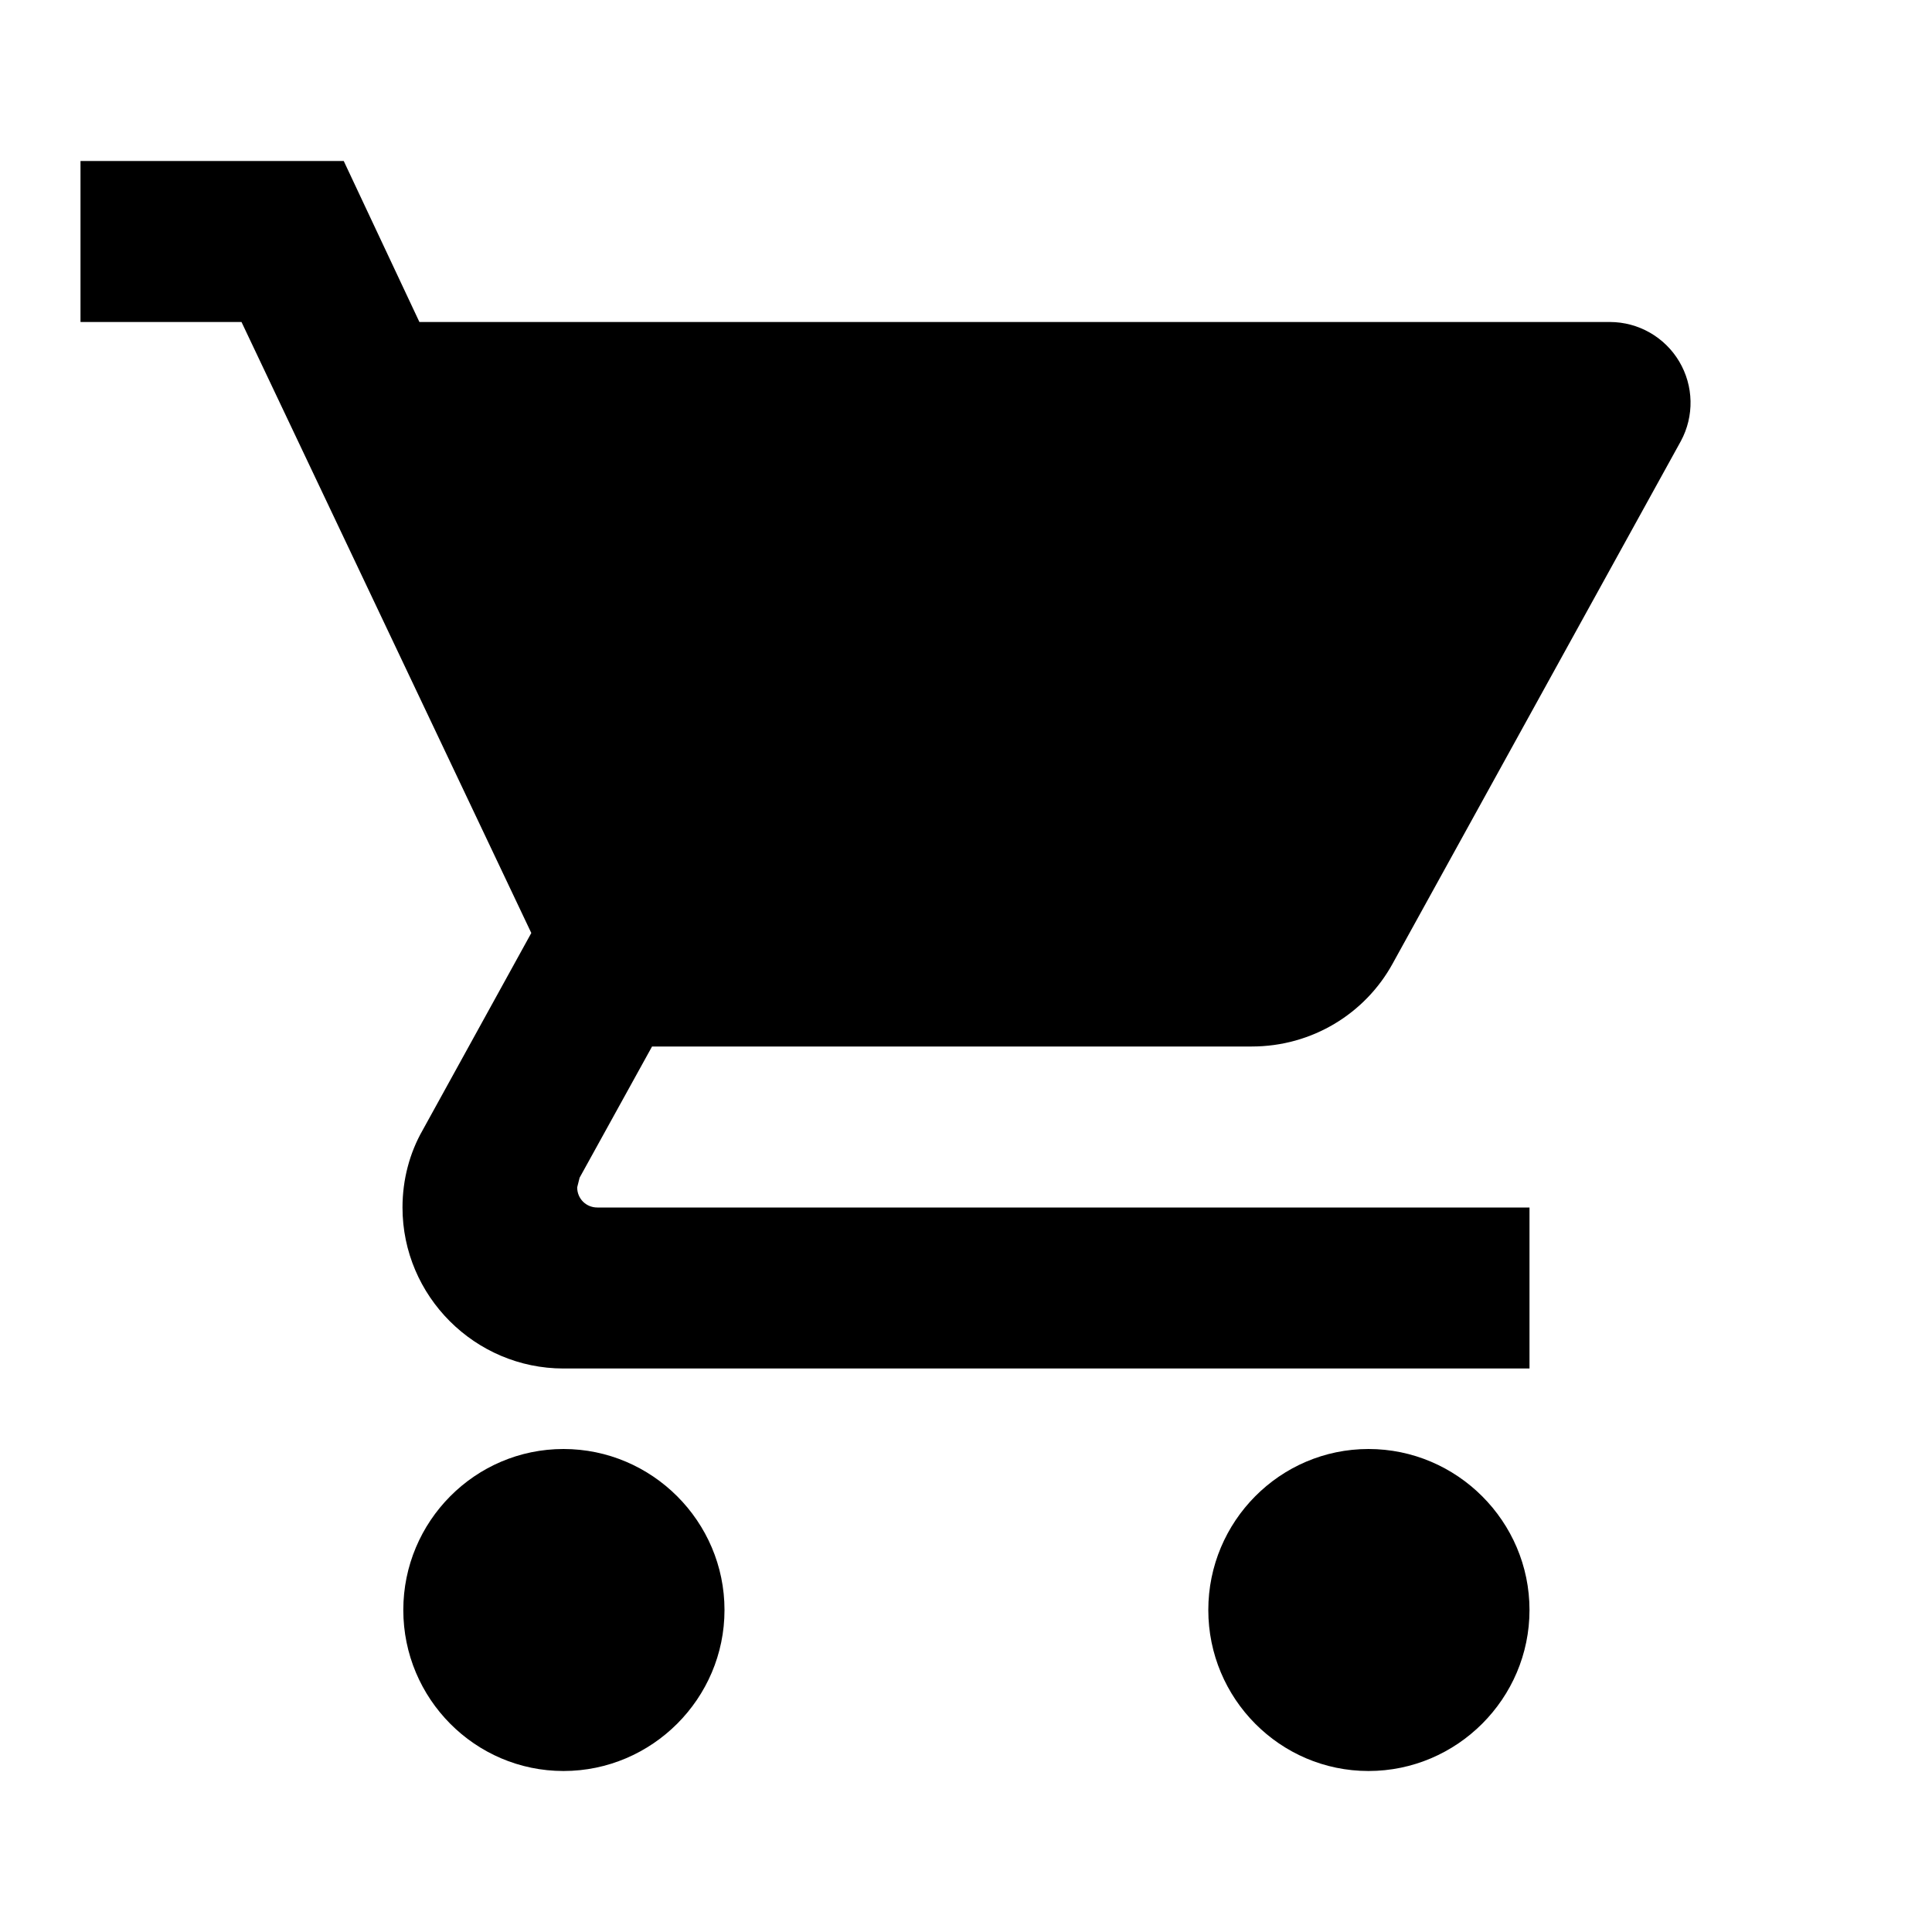
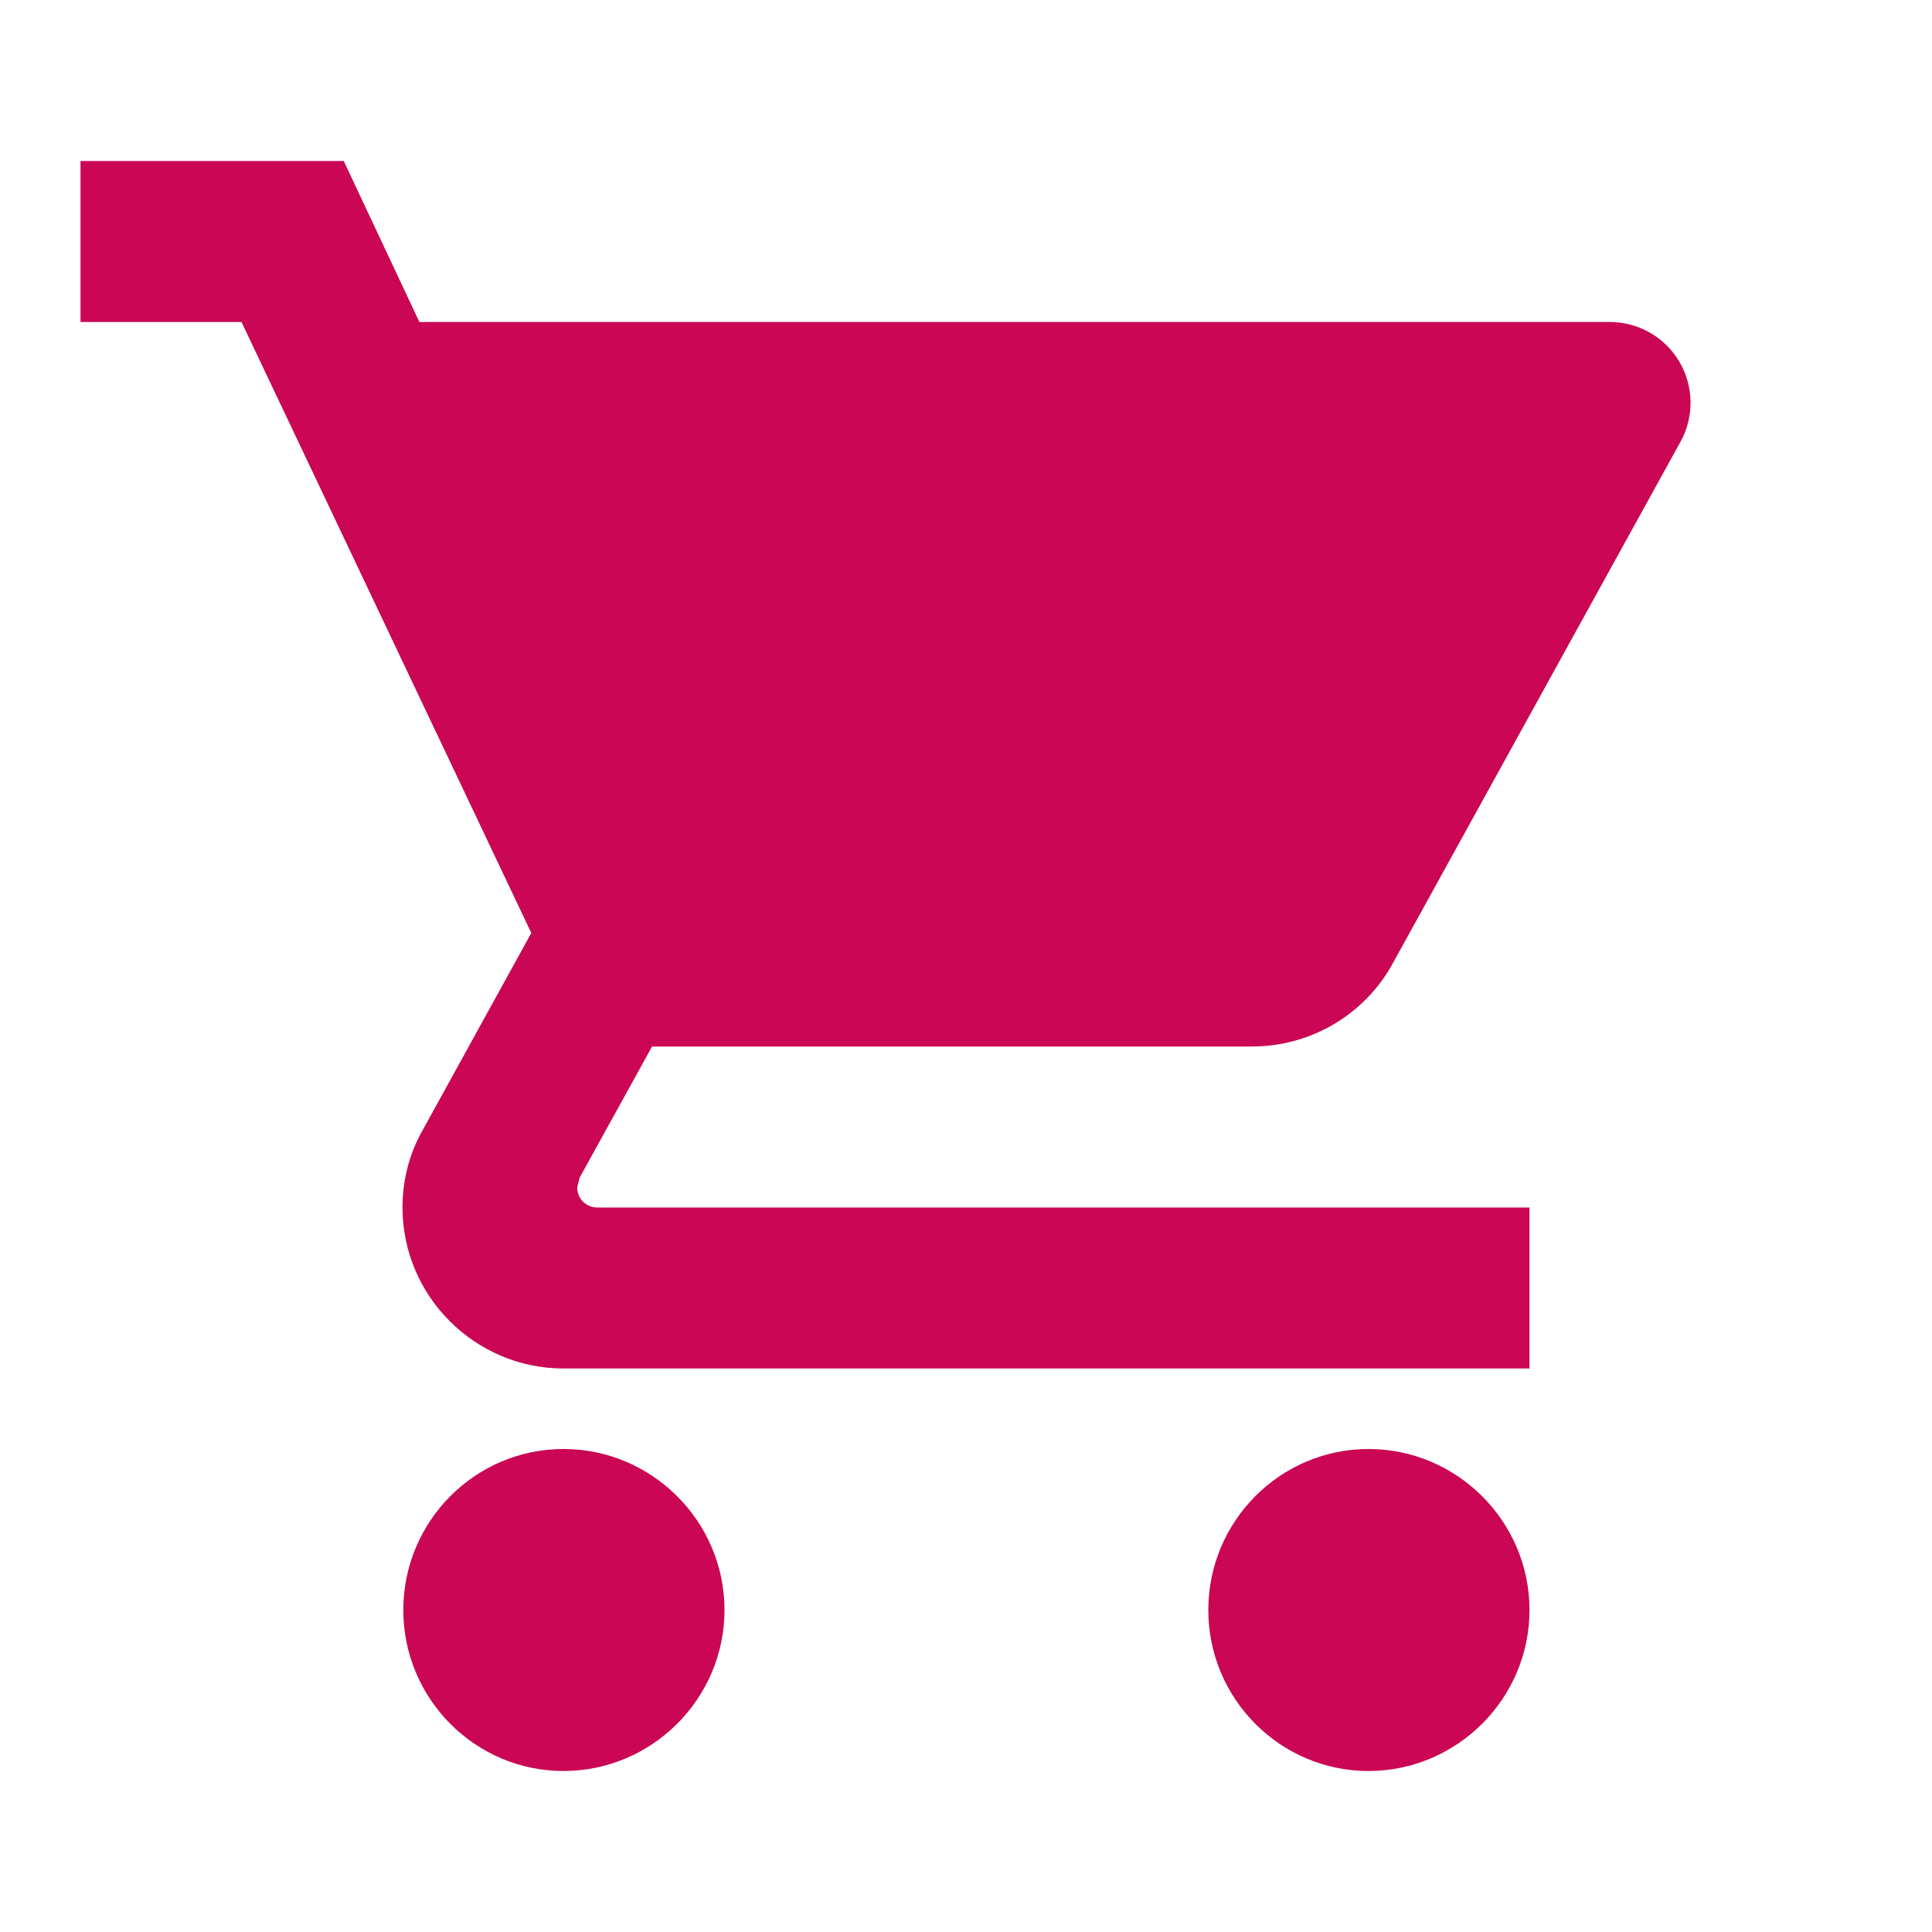
- <svg xmlns="http://www.w3.org/2000/svg" version="1.1" id="Layer_1" focusable="false" x="0px" y="0px" viewBox="0 0 24 24" style="enable-background:new 0 0 24 24;" xml:space="preserve">
+ <svg xmlns="http://www.w3.org/2000/svg" version="1.1" id="Layer_1" focusable="false" x="0px" y="0px" viewBox="0 0 24 24" fill="#ca0655" xml:space="preserve">
  <path d="M7 18c-1.1 0-1.99.9-1.99 2S5.9 22 7 22s2-.9 2-2-.9-2-2-2zM1 2v2h2l3.6 7.59-1.35 2.45c-.16.28-.25.61-.25.96 0 1.1.9 2 2 2h12v-2H7.42c-.14 0-.25-.11-.25-.25l.03-.12.9-1.63h7.45c.75 0 1.41-.41 1.75-1.03l3.58-6.49A1.003 1.003 0 0 0 20 4H5.21l-.94-2H1zm16 16c-1.1 0-1.99.9-1.99 2s.89 2 1.99 2 2-.9 2-2-.9-2-2-2z" />
</svg>
